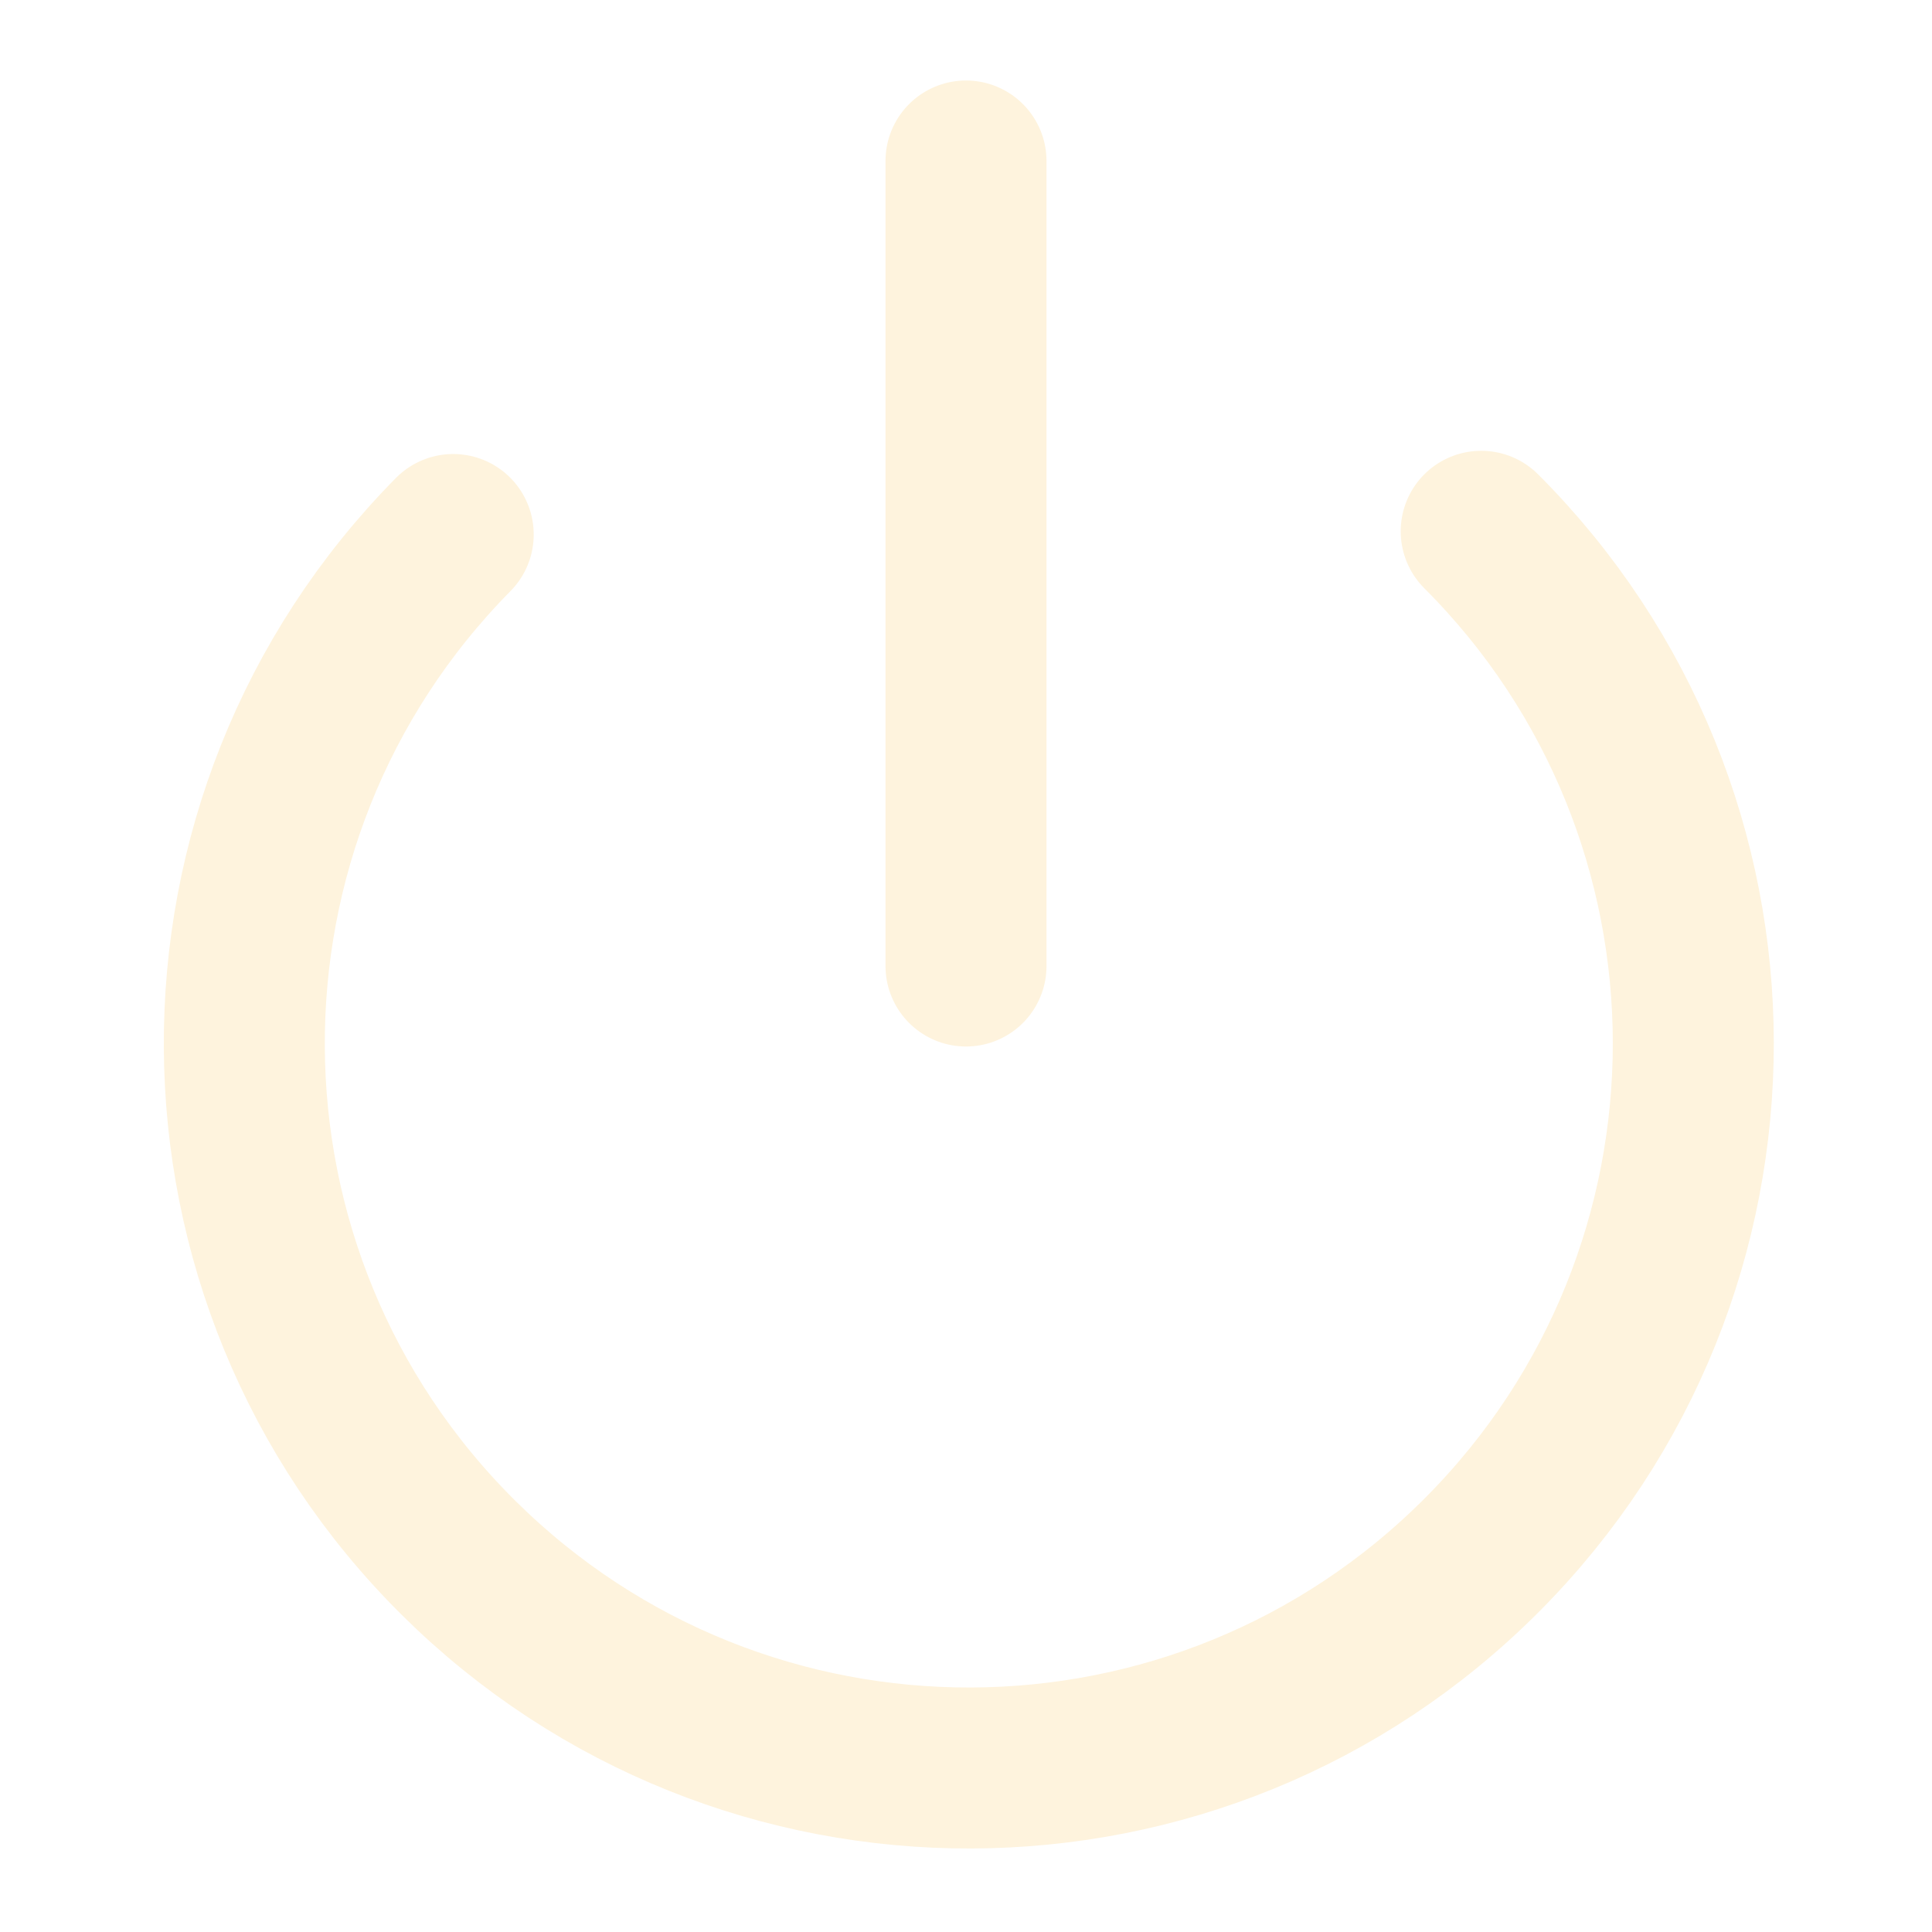
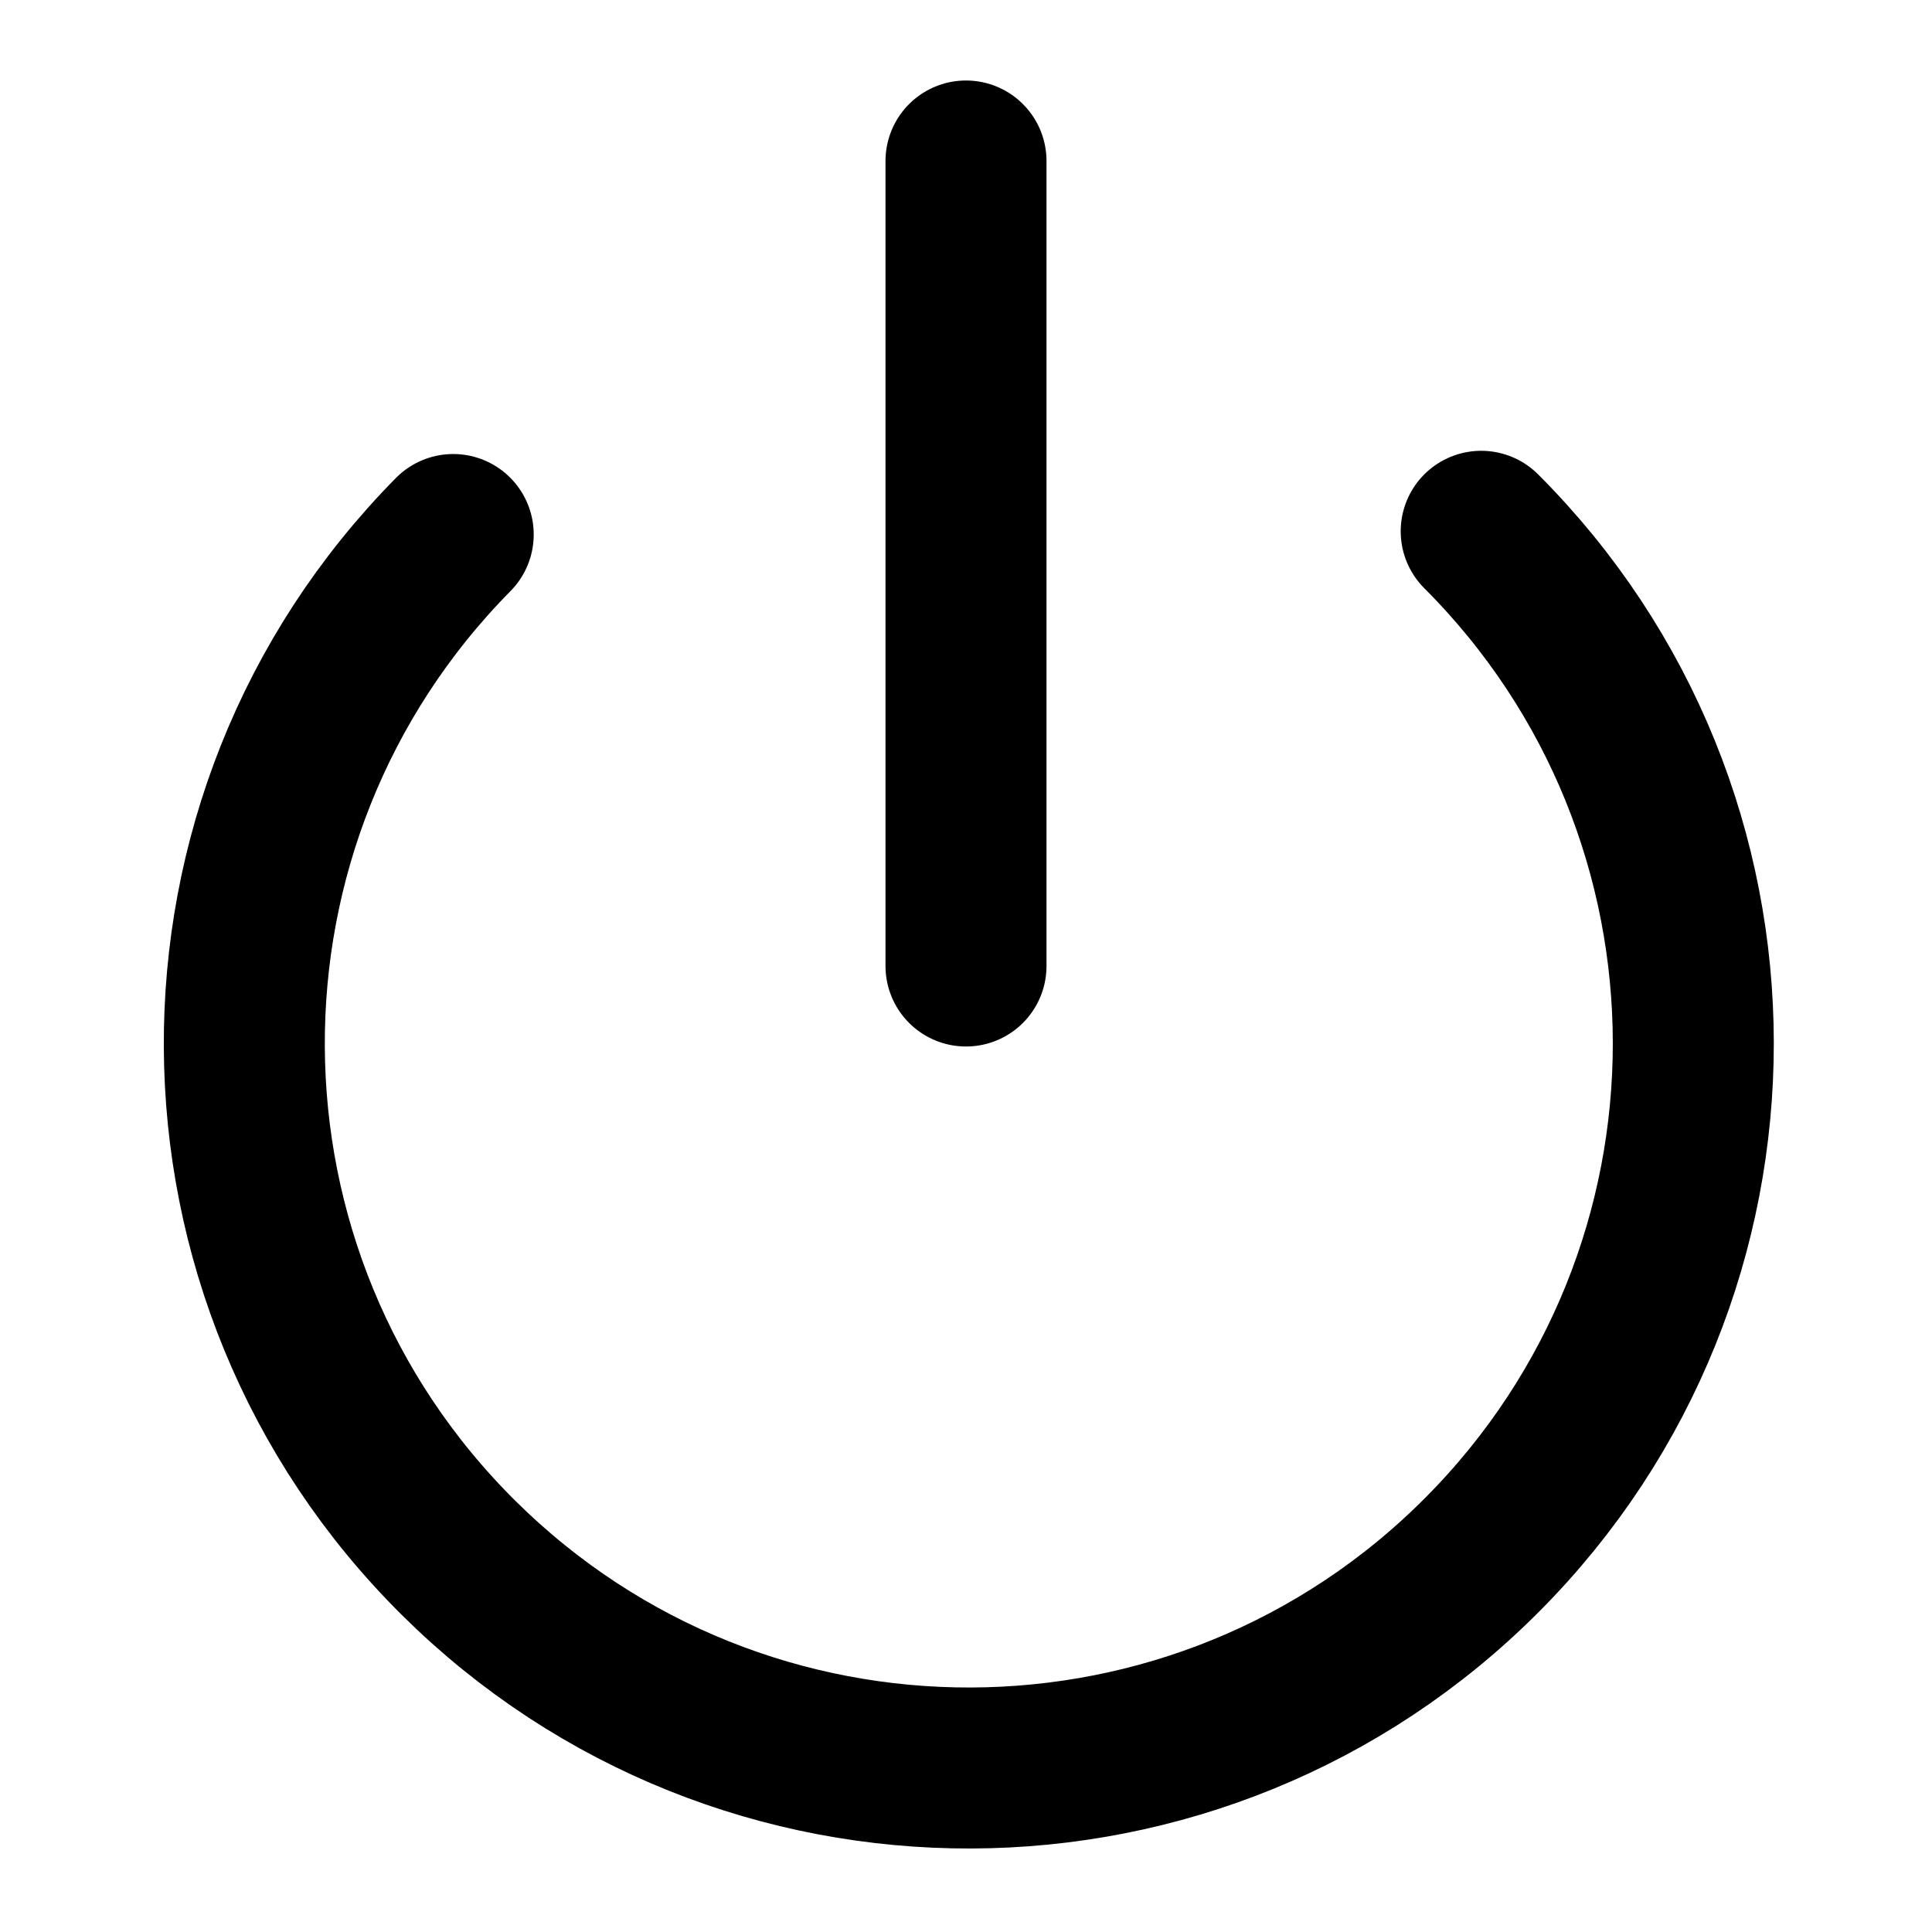
- <svg xmlns="http://www.w3.org/2000/svg" width="24" height="24" viewBox="0 0 24 24" fill="none" stroke="#FEF3DD" stroke-width="2" stroke-linecap="round" stroke-linejoin="round">
+ <svg xmlns="http://www.w3.org/2000/svg" width="24" height="24" viewBox="0 0 24 24" fill="none" stroke="currentColor" stroke-width="2" stroke-linecap="round" stroke-linejoin="round">
  <path d="M12 2v10" />
  <path d="M18.4 6.6a9 9 0 1 1-12.77.04" />
</svg>
